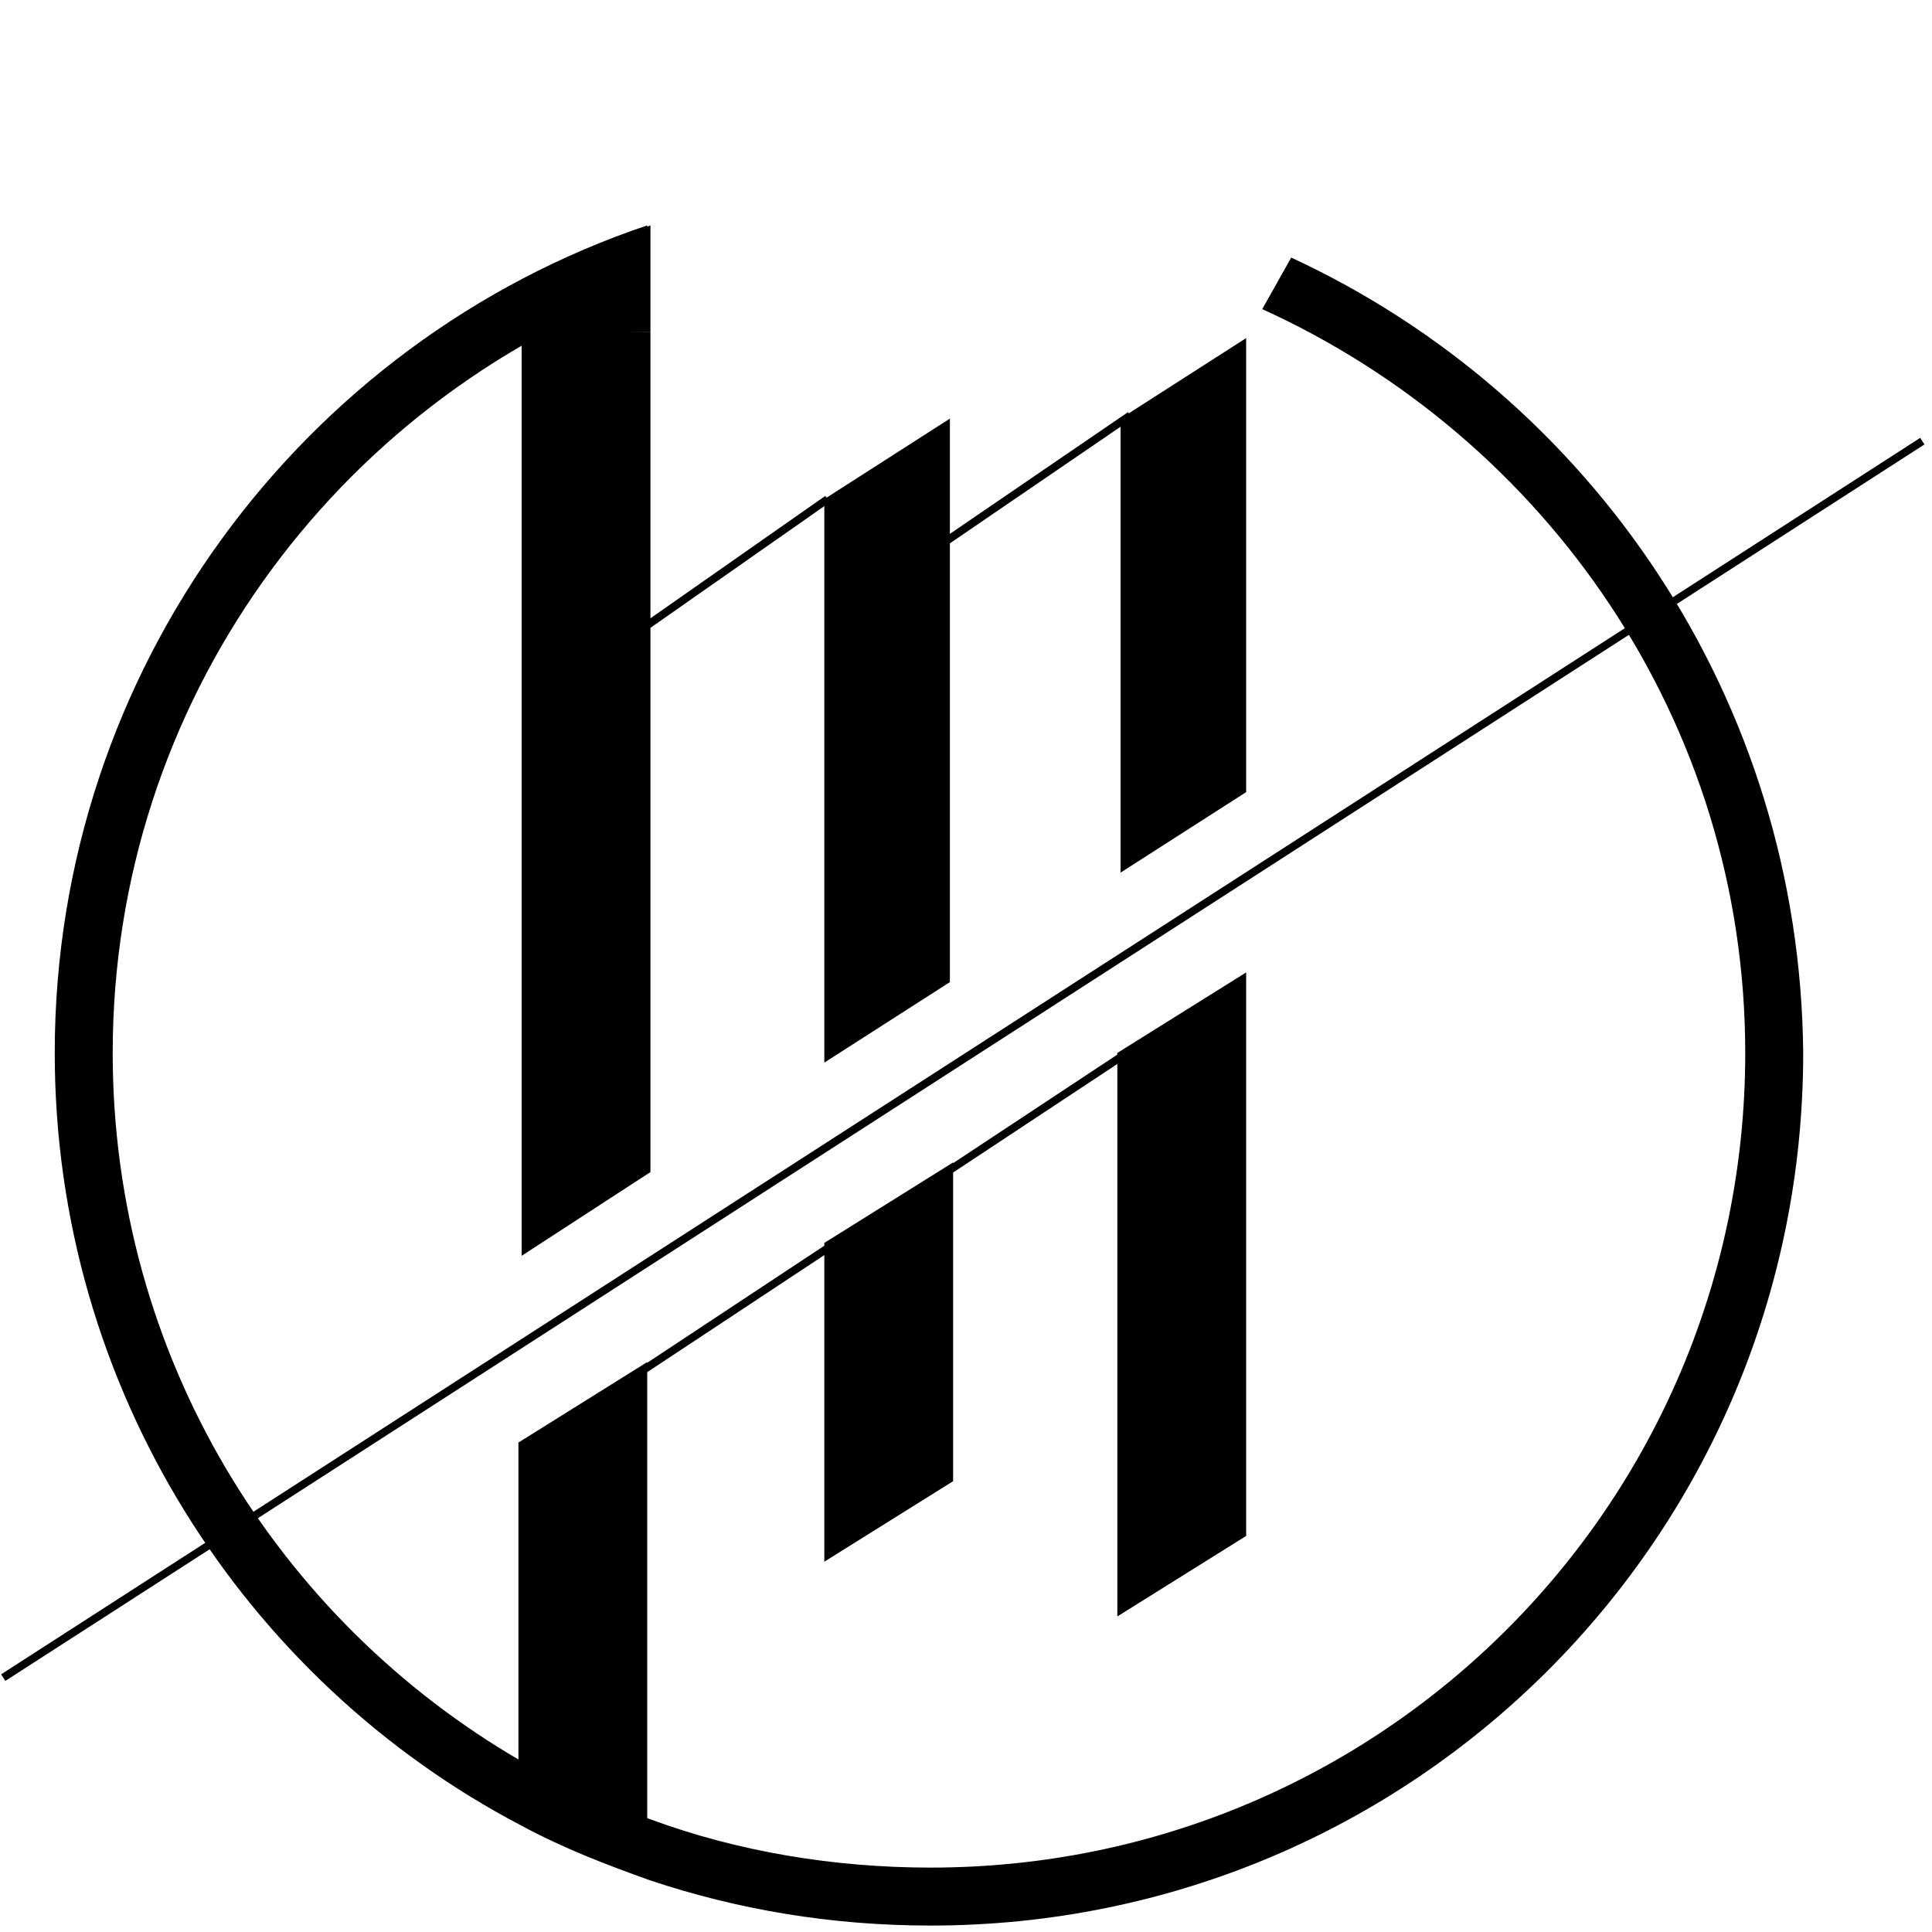
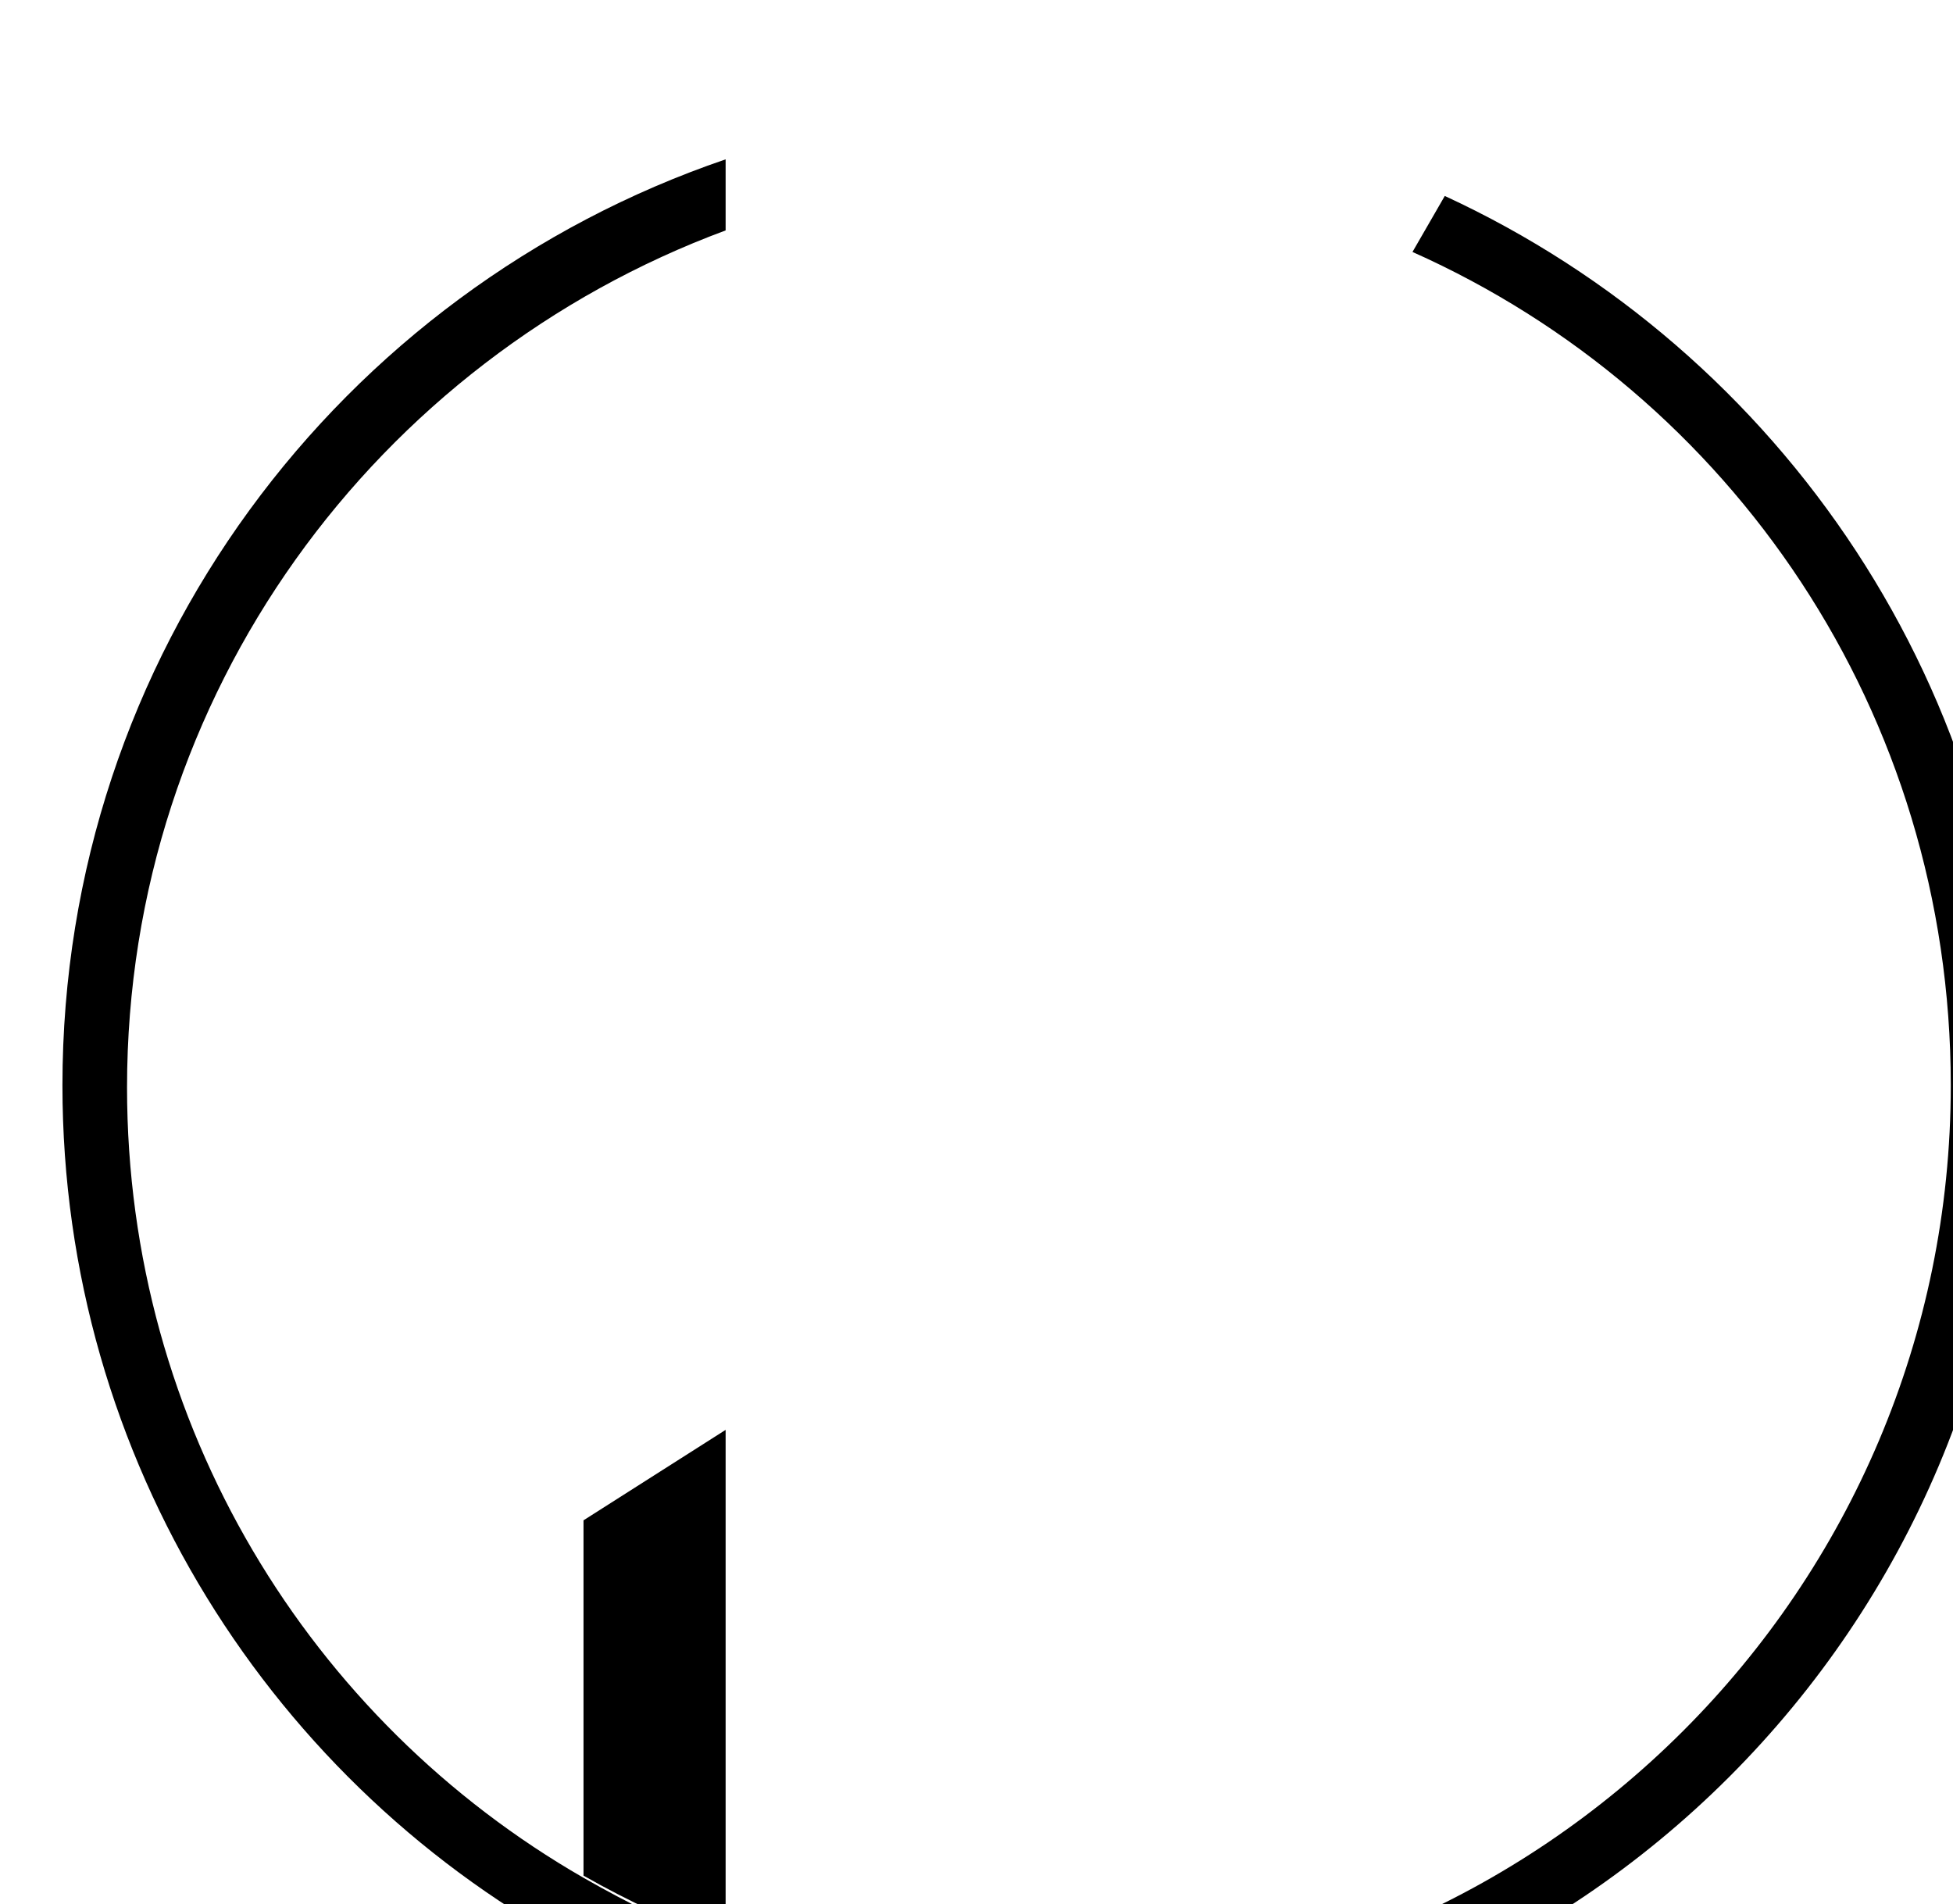
- <svg xmlns="http://www.w3.org/2000/svg" xmlns:xlink="http://www.w3.org/1999/xlink" version="1.1" id="Layer_1" x="0px" y="0px" viewBox="0 0 60 60" style="enable-background:new 0 0 100 100;" xml:space="preserve">
-   <style type="text/css">
- 	.st0{clip-path:url(#SVGID_2_);}
- 	.st1{clip-path:url(#SVGID_2_);fill:none;stroke:#000000;stroke-width:0.243;stroke-miterlimit:10;}
- 	.st2{clip-path:url(#SVGID_4_);fill:none;stroke:#000000;stroke-width:0.243;stroke-miterlimit:10;}
- 	.st3{clip-path:url(#SVGID_6_);}
- </style>
-   <g id="Artwork_8_1_">
-     <g>
-       <defs>
-         <rect id="SVGID_1_" y="7" width="59.8" height="52.8" />
-       </defs>
-       <clipPath id="SVGID_2_">
-         <use xlink:href="#SVGID_1_" style="overflow:visible;" />
-       </clipPath>
-       <line class="st0" x1="25.6" y1="38.6" x2="29.6" y2="36.1" />
-       <polygon class="st0" points="25.6,38.6 25.6,48.5 29.6,46 29.6,36.1   " />
-       <line class="st0" x1="34.7" y1="32.7" x2="38.7" y2="30.2" />
-       <polygon class="st0" points="34.7,32.7 34.7,50.2 38.7,47.7 38.7,30.2   " />
-       <line class="st1" x1="19.9" y1="42.6" x2="25.8" y2="38.7" />
-       <line class="st1" x1="29.4" y1="36.4" x2="35.3" y2="32.5" />
-       <g class="st0">
-         <defs>
-           <rect id="SVGID_3_" y="7" width="59.8" height="52.8" />
-         </defs>
-         <clipPath id="SVGID_4_">
-           <use xlink:href="#SVGID_3_" style="overflow:visible;" />
-         </clipPath>
-         <line class="st2" x1="0.1" y1="52.1" x2="59.7" y2="13.7" />
-       </g>
-       <polygon class="st0" points="20.2,36.4 20.2,10.3 16.2,10.3 16.2,39   " />
-       <line class="st0" x1="25.6" y1="15.5" x2="29.5" y2="13" />
-       <polygon class="st0" points="25.6,15.5 25.6,33 29.5,30.5 29.5,13   " />
-       <polygon class="st0" points="34.8,13 34.8,27.1 38.7,24.6 38.7,10.5   " />
-       <line class="st1" x1="25.7" y1="15.5" x2="19.7" y2="19.7" />
-       <line class="st1" x1="35.1" y1="12.9" x2="29.1" y2="17" />
-       <g class="st0">
-         <defs>
-           <rect id="SVGID_5_" y="7" width="59.8" height="52.8" />
-         </defs>
-         <clipPath id="SVGID_6_">
-           <use xlink:href="#SVGID_5_" style="overflow:visible;" />
-         </clipPath>
-         <path class="st3" d="M20.1,42.3l-4,2.5v9.9c1.3,0.7,2.6,1.3,4,1.8V42.3z" />
-         <path class="st3" d="M40.1,8l-0.9,1.6c8.8,4,15,12.8,15,23.1c0,14-11.3,25.3-25.3,25.3c-3,0-6-0.5-8.7-1.5     c-1.4-0.5-2.7-1.1-4-1.8c-7.6-4.4-12.7-12.6-12.7-22c0-10.9,6.9-20.2,16.6-23.8V7C9.4,10.6,1.7,20.8,1.7,32.7     c0,10.4,5.9,19.5,14.5,24c1.3,0.7,2.6,1.2,4,1.7c2.7,0.9,5.6,1.4,8.7,1.4c15,0,27.1-12.1,27.1-27.1C55.9,21.7,49.4,12.3,40.1,8" />
-         <polygon class="st3" points="20.2,7 17.9,7.9 16.6,10.4 20.2,10.3    " />
-       </g>
-     </g>
-   </g>
+ <svg xmlns="http://www.w3.org/2000/svg" version="1.1" id="Layer_1">
+   <path class="st3" d="M33.7,66.4l-6.6,4.2v16.5c2.1,1.2,4.3,2.2,6.6,3.1V66.4z" />
+   <path class="st3" d="M67.1,9.1l-1.5,2.6c14.8,6.6,25,21.4,25,38.7c0,23.4-19,42.4-42.4,42.4c-5.1,0-10-0.9-14.5-2.5     c-2.3-0.8-4.5-1.9-6.6-3.1c-12.7-7.3-21.2-21-21.2-36.7c0-18.3,11.6-33.8,27.8-39.8V7.4c-17.9,6.1-30.8,23-30.8,43     c0,17.4,9.8,32.6,24.2,40.2c2.1,1.1,4.3,2.1,6.6,2.8c4.6,1.5,9.4,2.4,14.5,2.4c25.1,0,45.4-20.3,45.4-45.4     C93.6,32.1,82.7,16.3,67.1,9.1" />
</svg>
